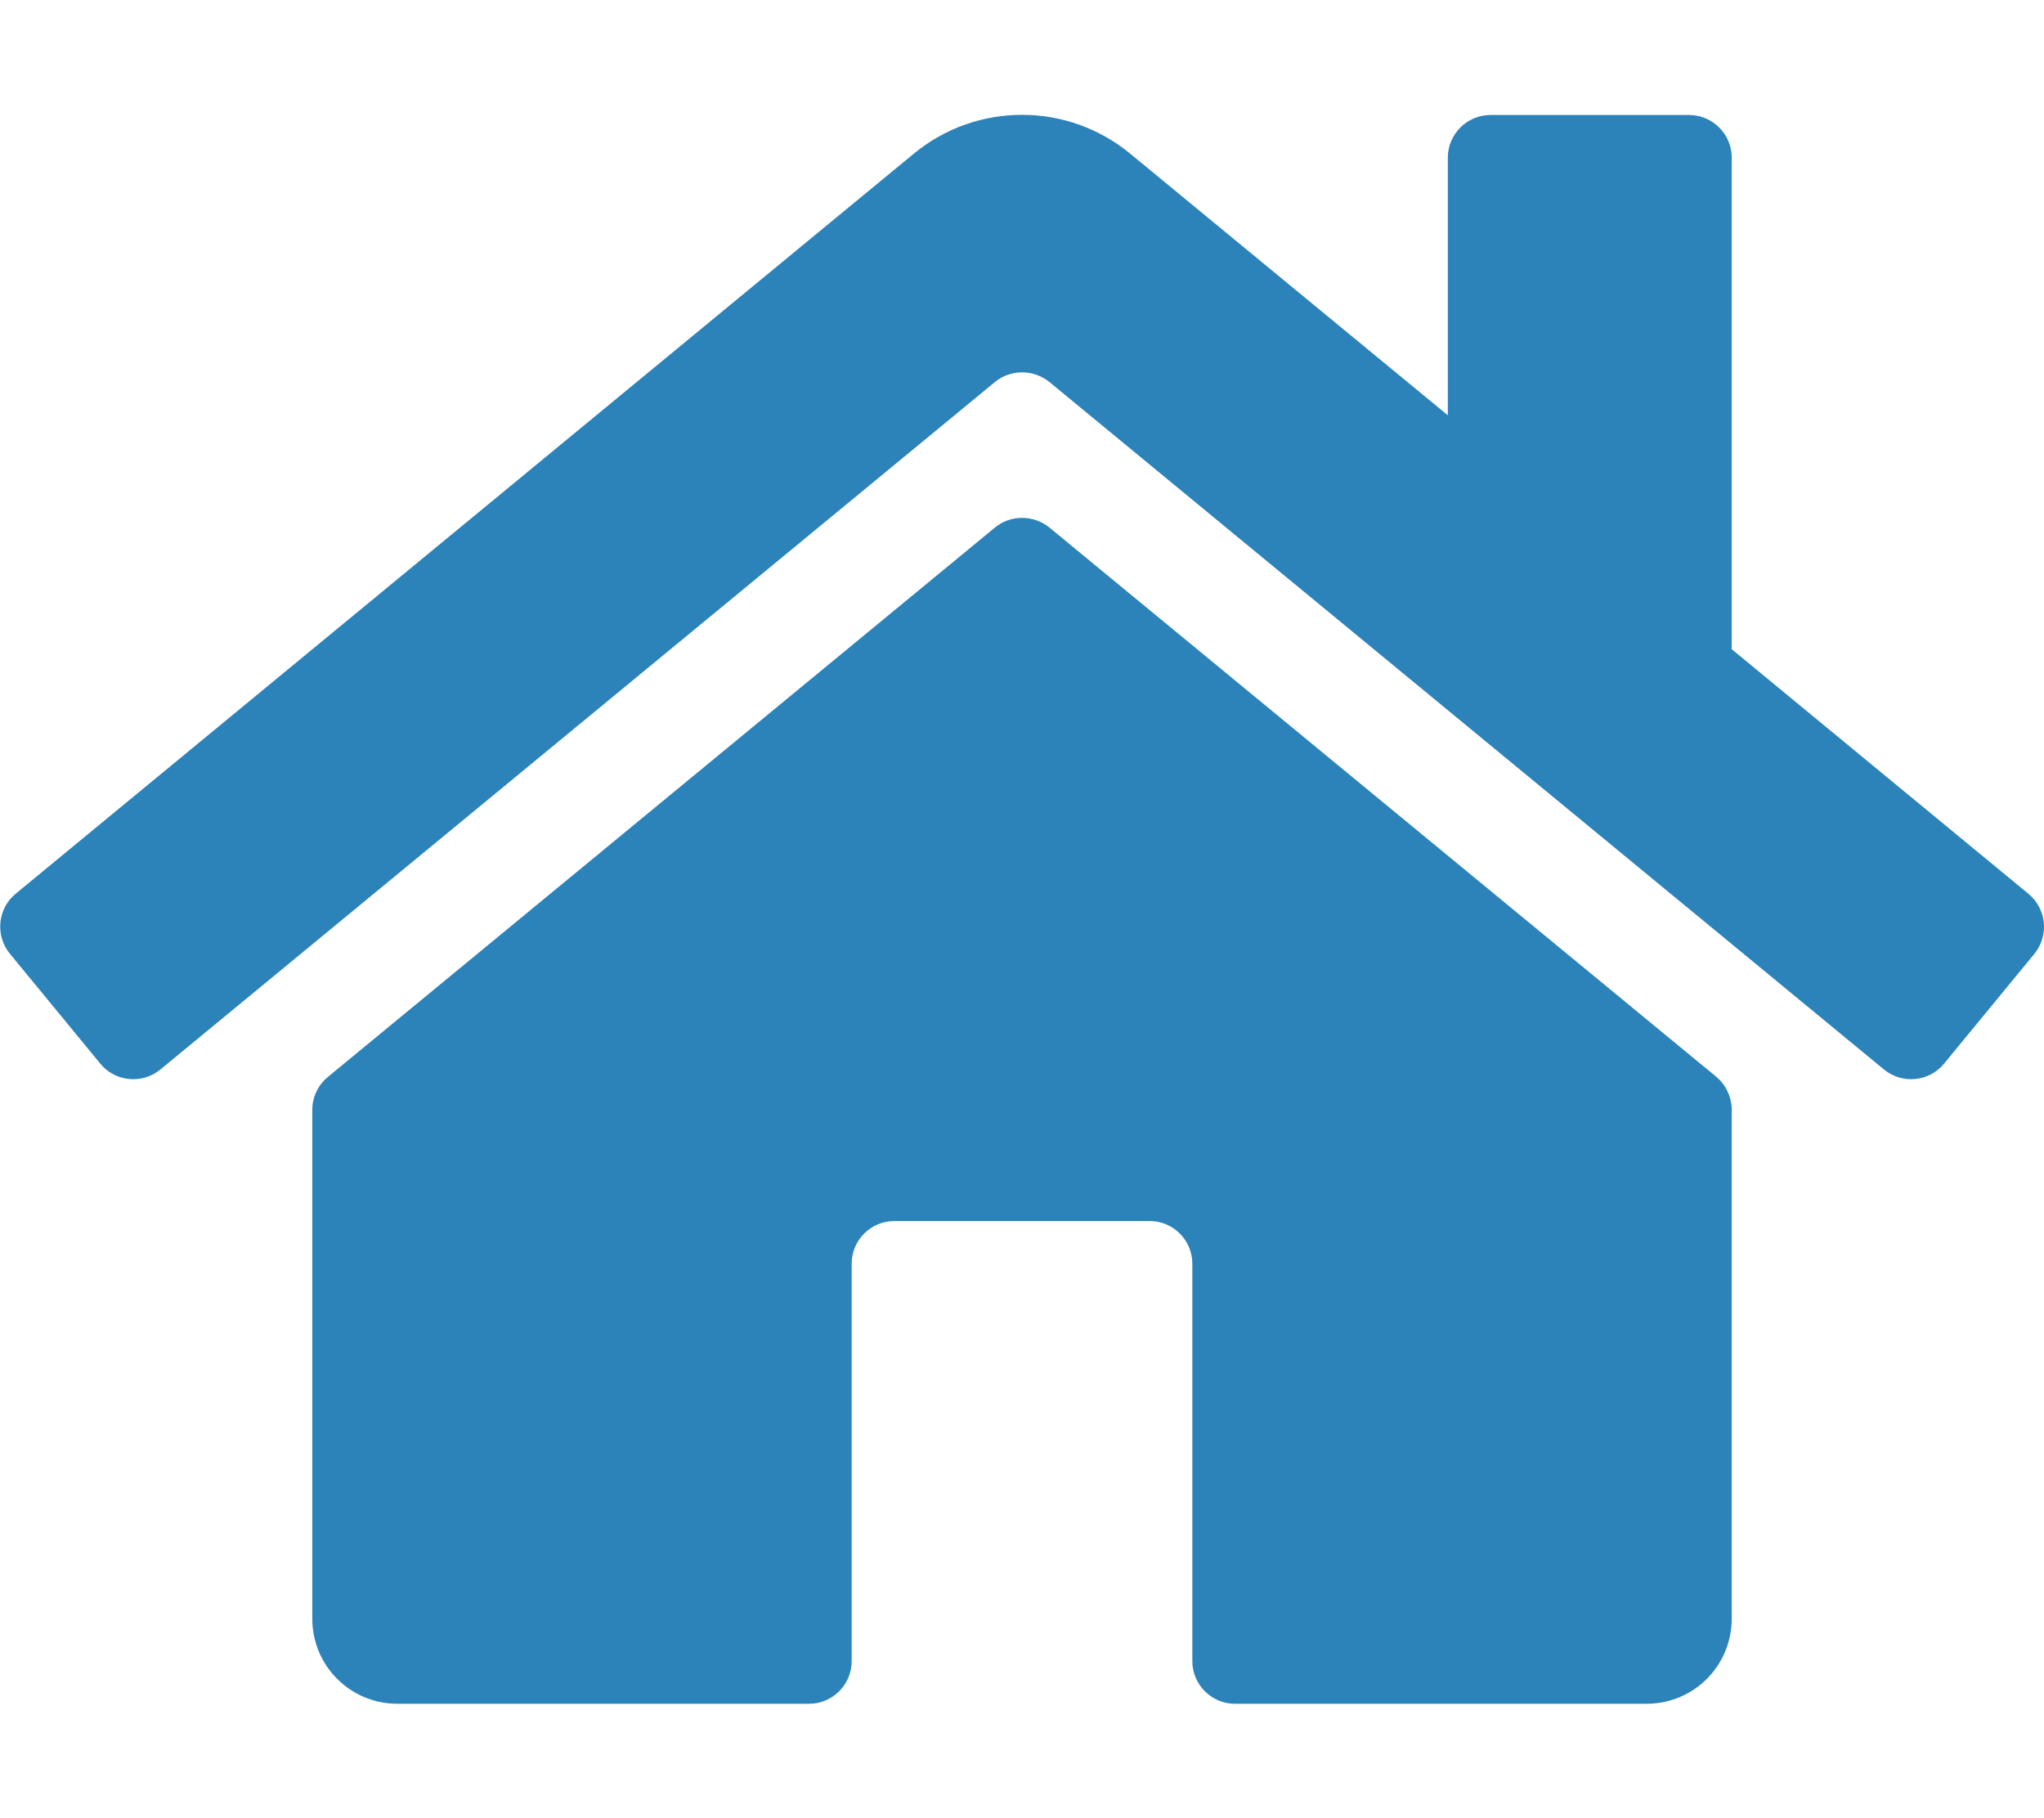
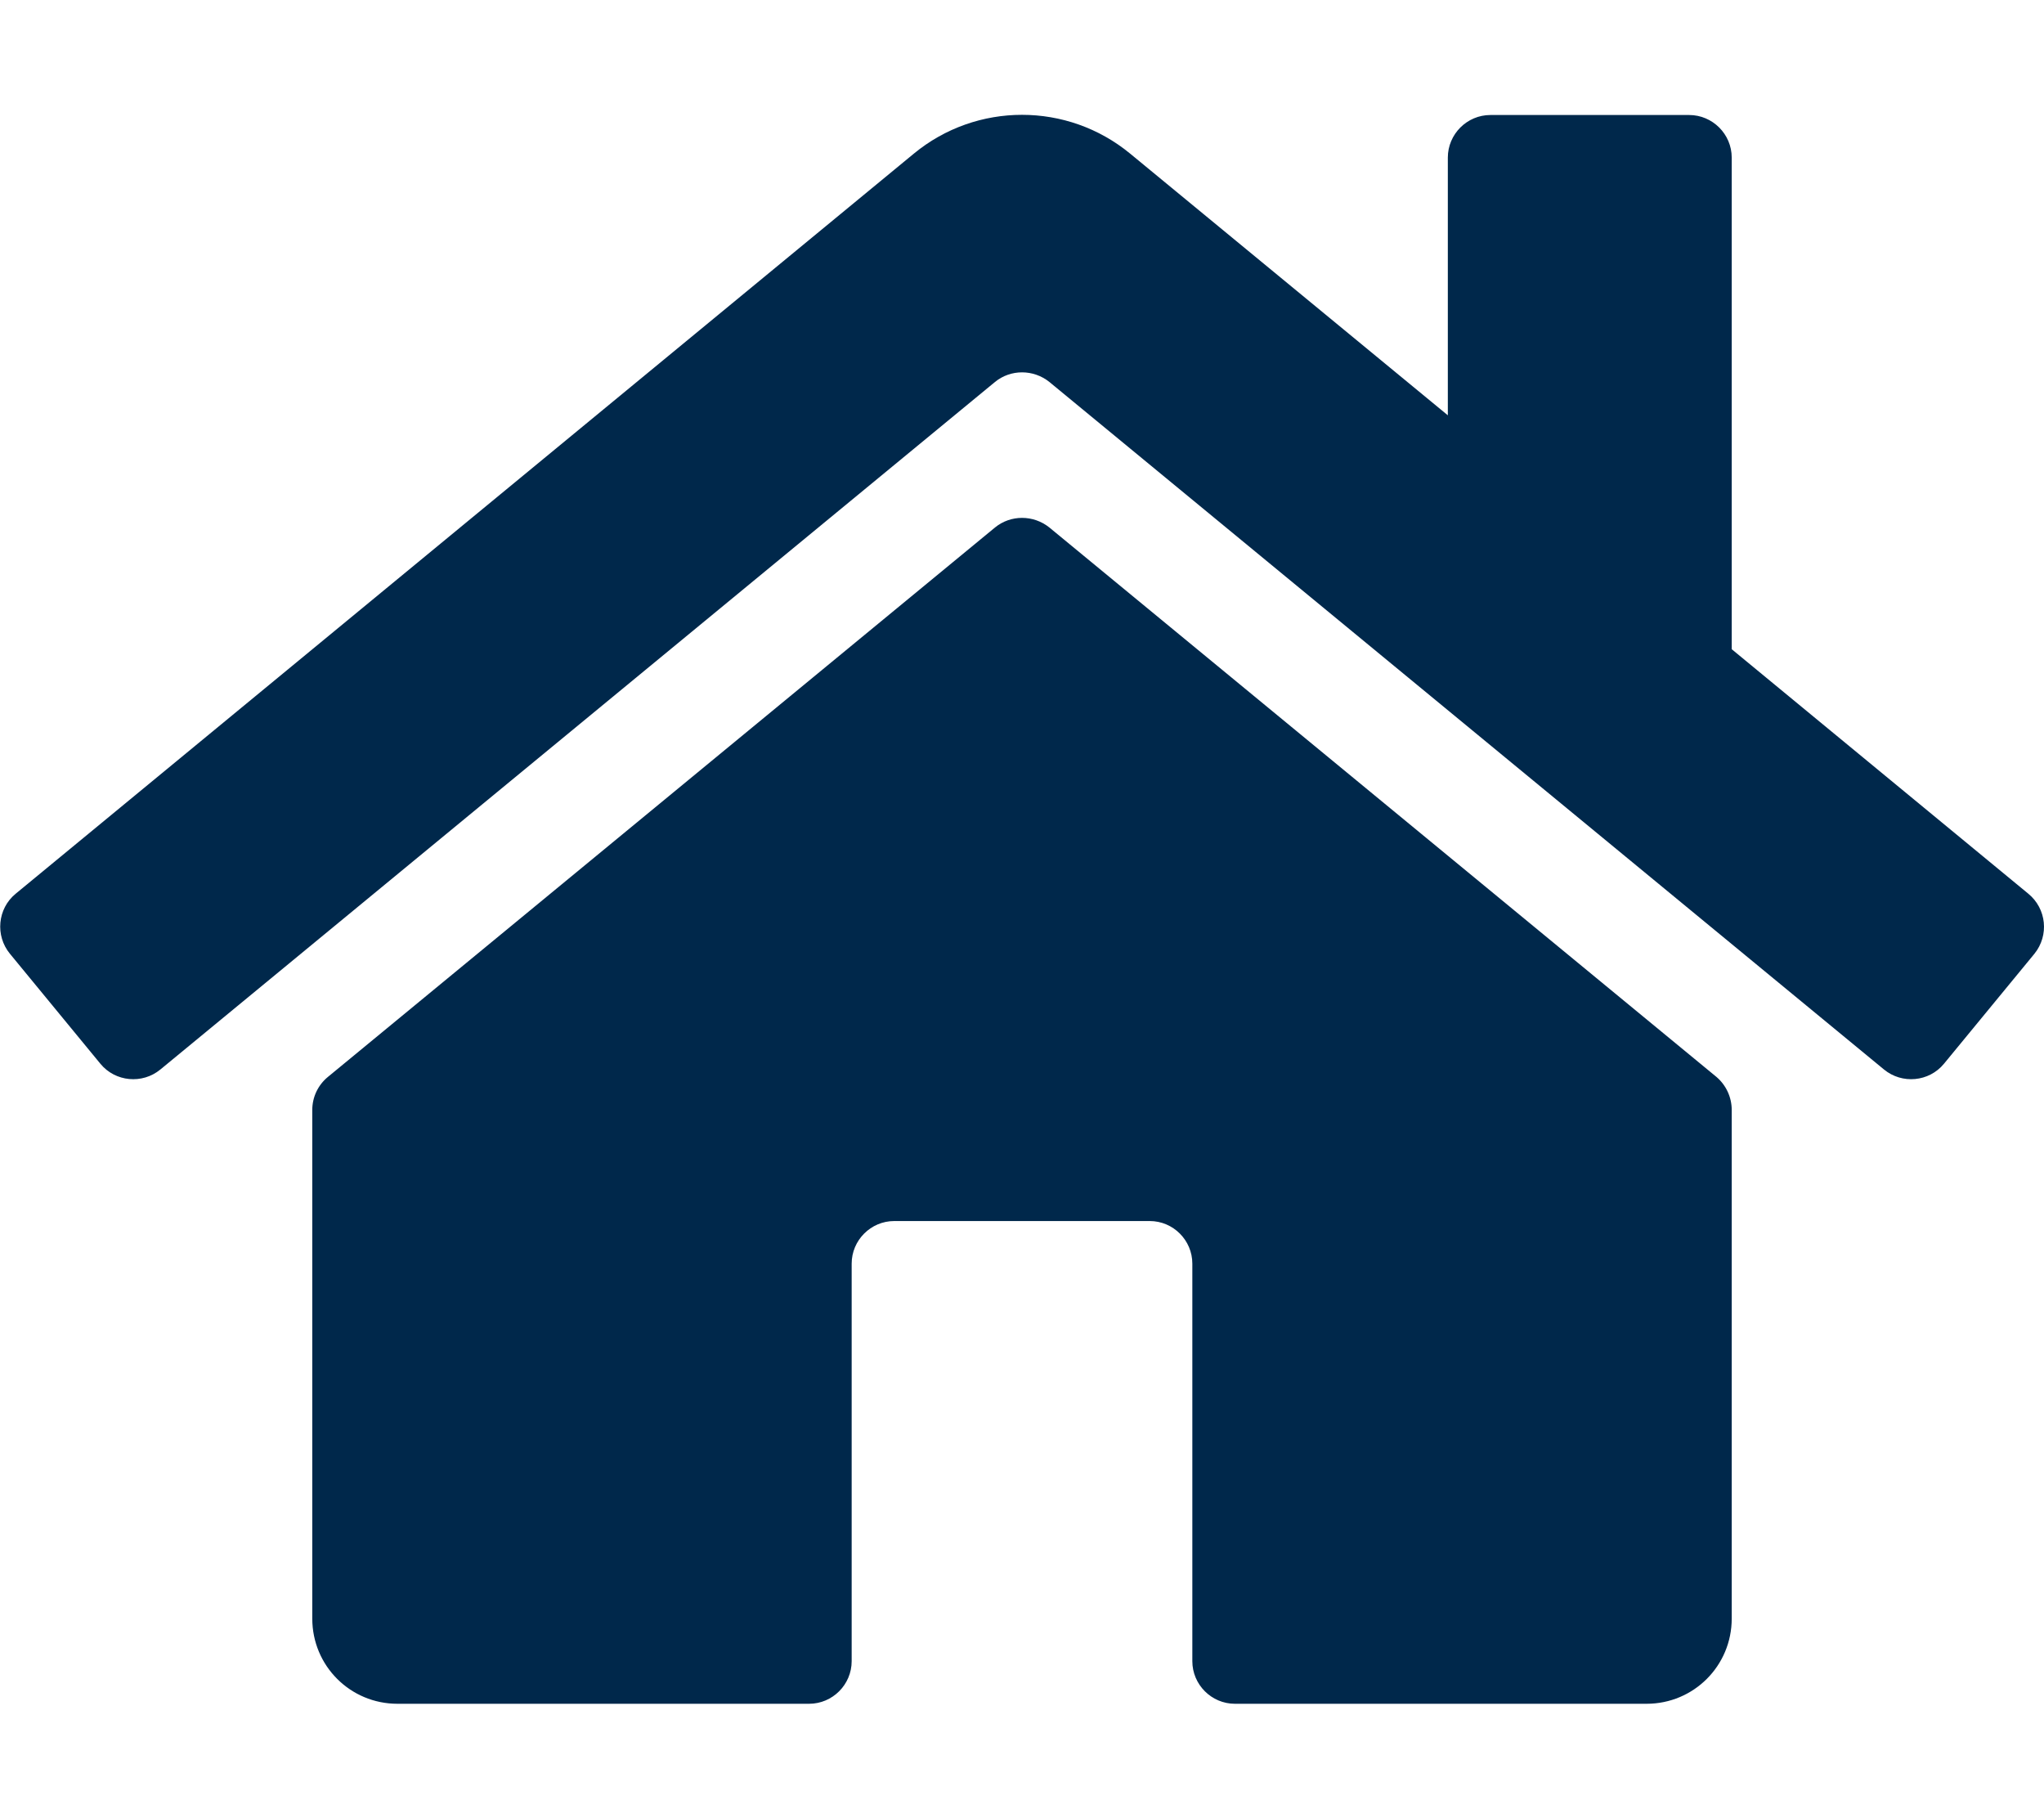
<svg xmlns="http://www.w3.org/2000/svg" viewBox="0 0 576 512">
-   <path fill="rgb(43, 131, 186)" d="M488 312.7V456c0 13.3-10.7 24-24 24H348c-6.6 0-12-5.4-12-12V356c0-6.6-5.4-12-12-12h-72c-6.6 0-12 5.4-12 12v112c0 6.6-5.4 12-12 12H112c-13.3 0-24-10.7-24-24V312.7c0-3.6 1.6-7 4.4-9.3l188-154.8c4.4-3.6 10.8-3.6 15.3 0l188 154.8c2.7 2.3 4.3 5.7 4.3 9.3zm83.6-60.9L488 182.9V44.4c0-6.6-5.4-12-12-12h-56c-6.6 0-12 5.4-12 12V117l-89.5-73.7c-17.7-14.6-43.3-14.6-61 0L4.4 251.8c-5.1 4.2-5.8 11.8-1.6 16.9l25.5 31c4.2 5.1 11.8 5.8 16.9 1.6l235.2-193.7c4.4-3.6 10.8-3.6 15.3 0l235.2 193.7c5.1 4.2 12.7 3.5 16.9-1.6l25.5-31c4.2-5.2 3.4-12.7-1.7-16.9z" />
+   <path fill="#00284b" d="M488 312.7V456c0 13.3-10.7 24-24 24H348c-6.6 0-12-5.4-12-12V356c0-6.6-5.4-12-12-12h-72c-6.6 0-12 5.4-12 12v112c0 6.6-5.4 12-12 12H112c-13.3 0-24-10.7-24-24V312.7c0-3.6 1.6-7 4.4-9.3l188-154.8c4.4-3.6 10.8-3.6 15.3 0l188 154.8c2.7 2.3 4.3 5.7 4.3 9.3zm83.6-60.9L488 182.9V44.4c0-6.6-5.4-12-12-12h-56c-6.6 0-12 5.4-12 12V117l-89.5-73.7c-17.7-14.6-43.3-14.6-61 0L4.4 251.8c-5.1 4.2-5.8 11.8-1.6 16.9l25.5 31c4.2 5.1 11.8 5.8 16.9 1.6l235.2-193.7c4.4-3.6 10.8-3.6 15.3 0l235.2 193.7c5.1 4.2 12.7 3.5 16.9-1.6l25.5-31c4.2-5.2 3.4-12.7-1.7-16.9z" />
</svg>
